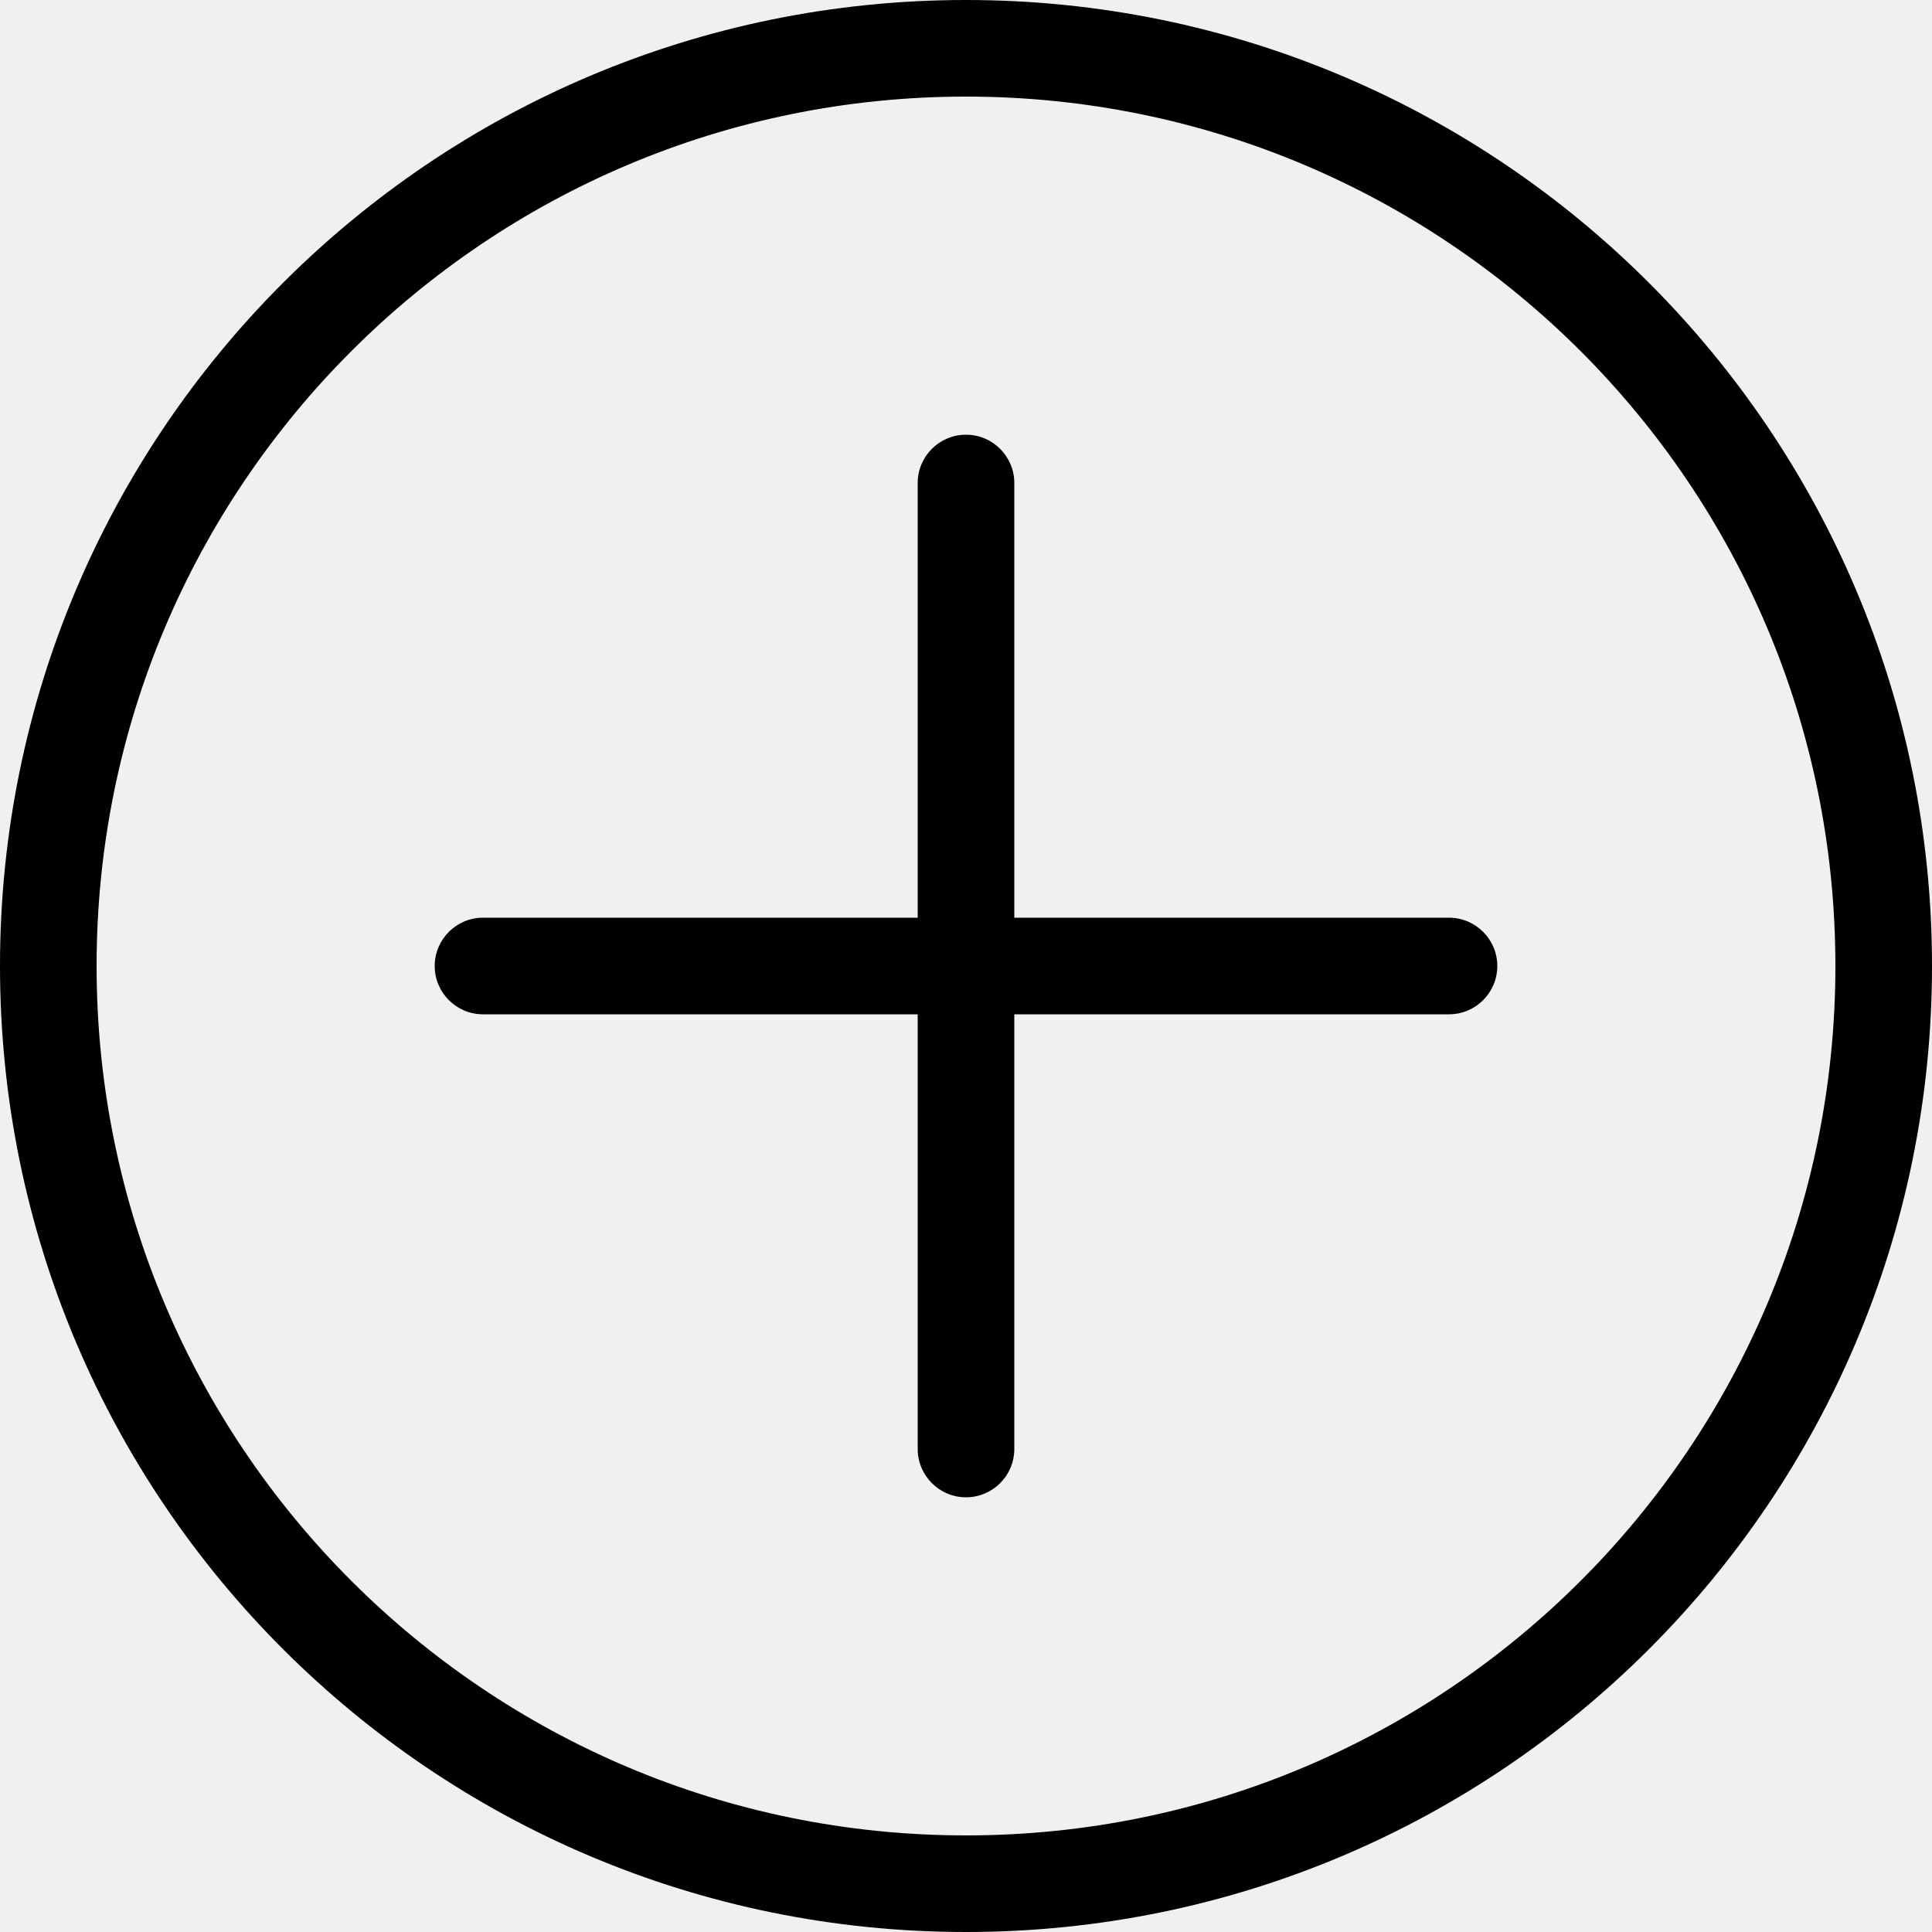
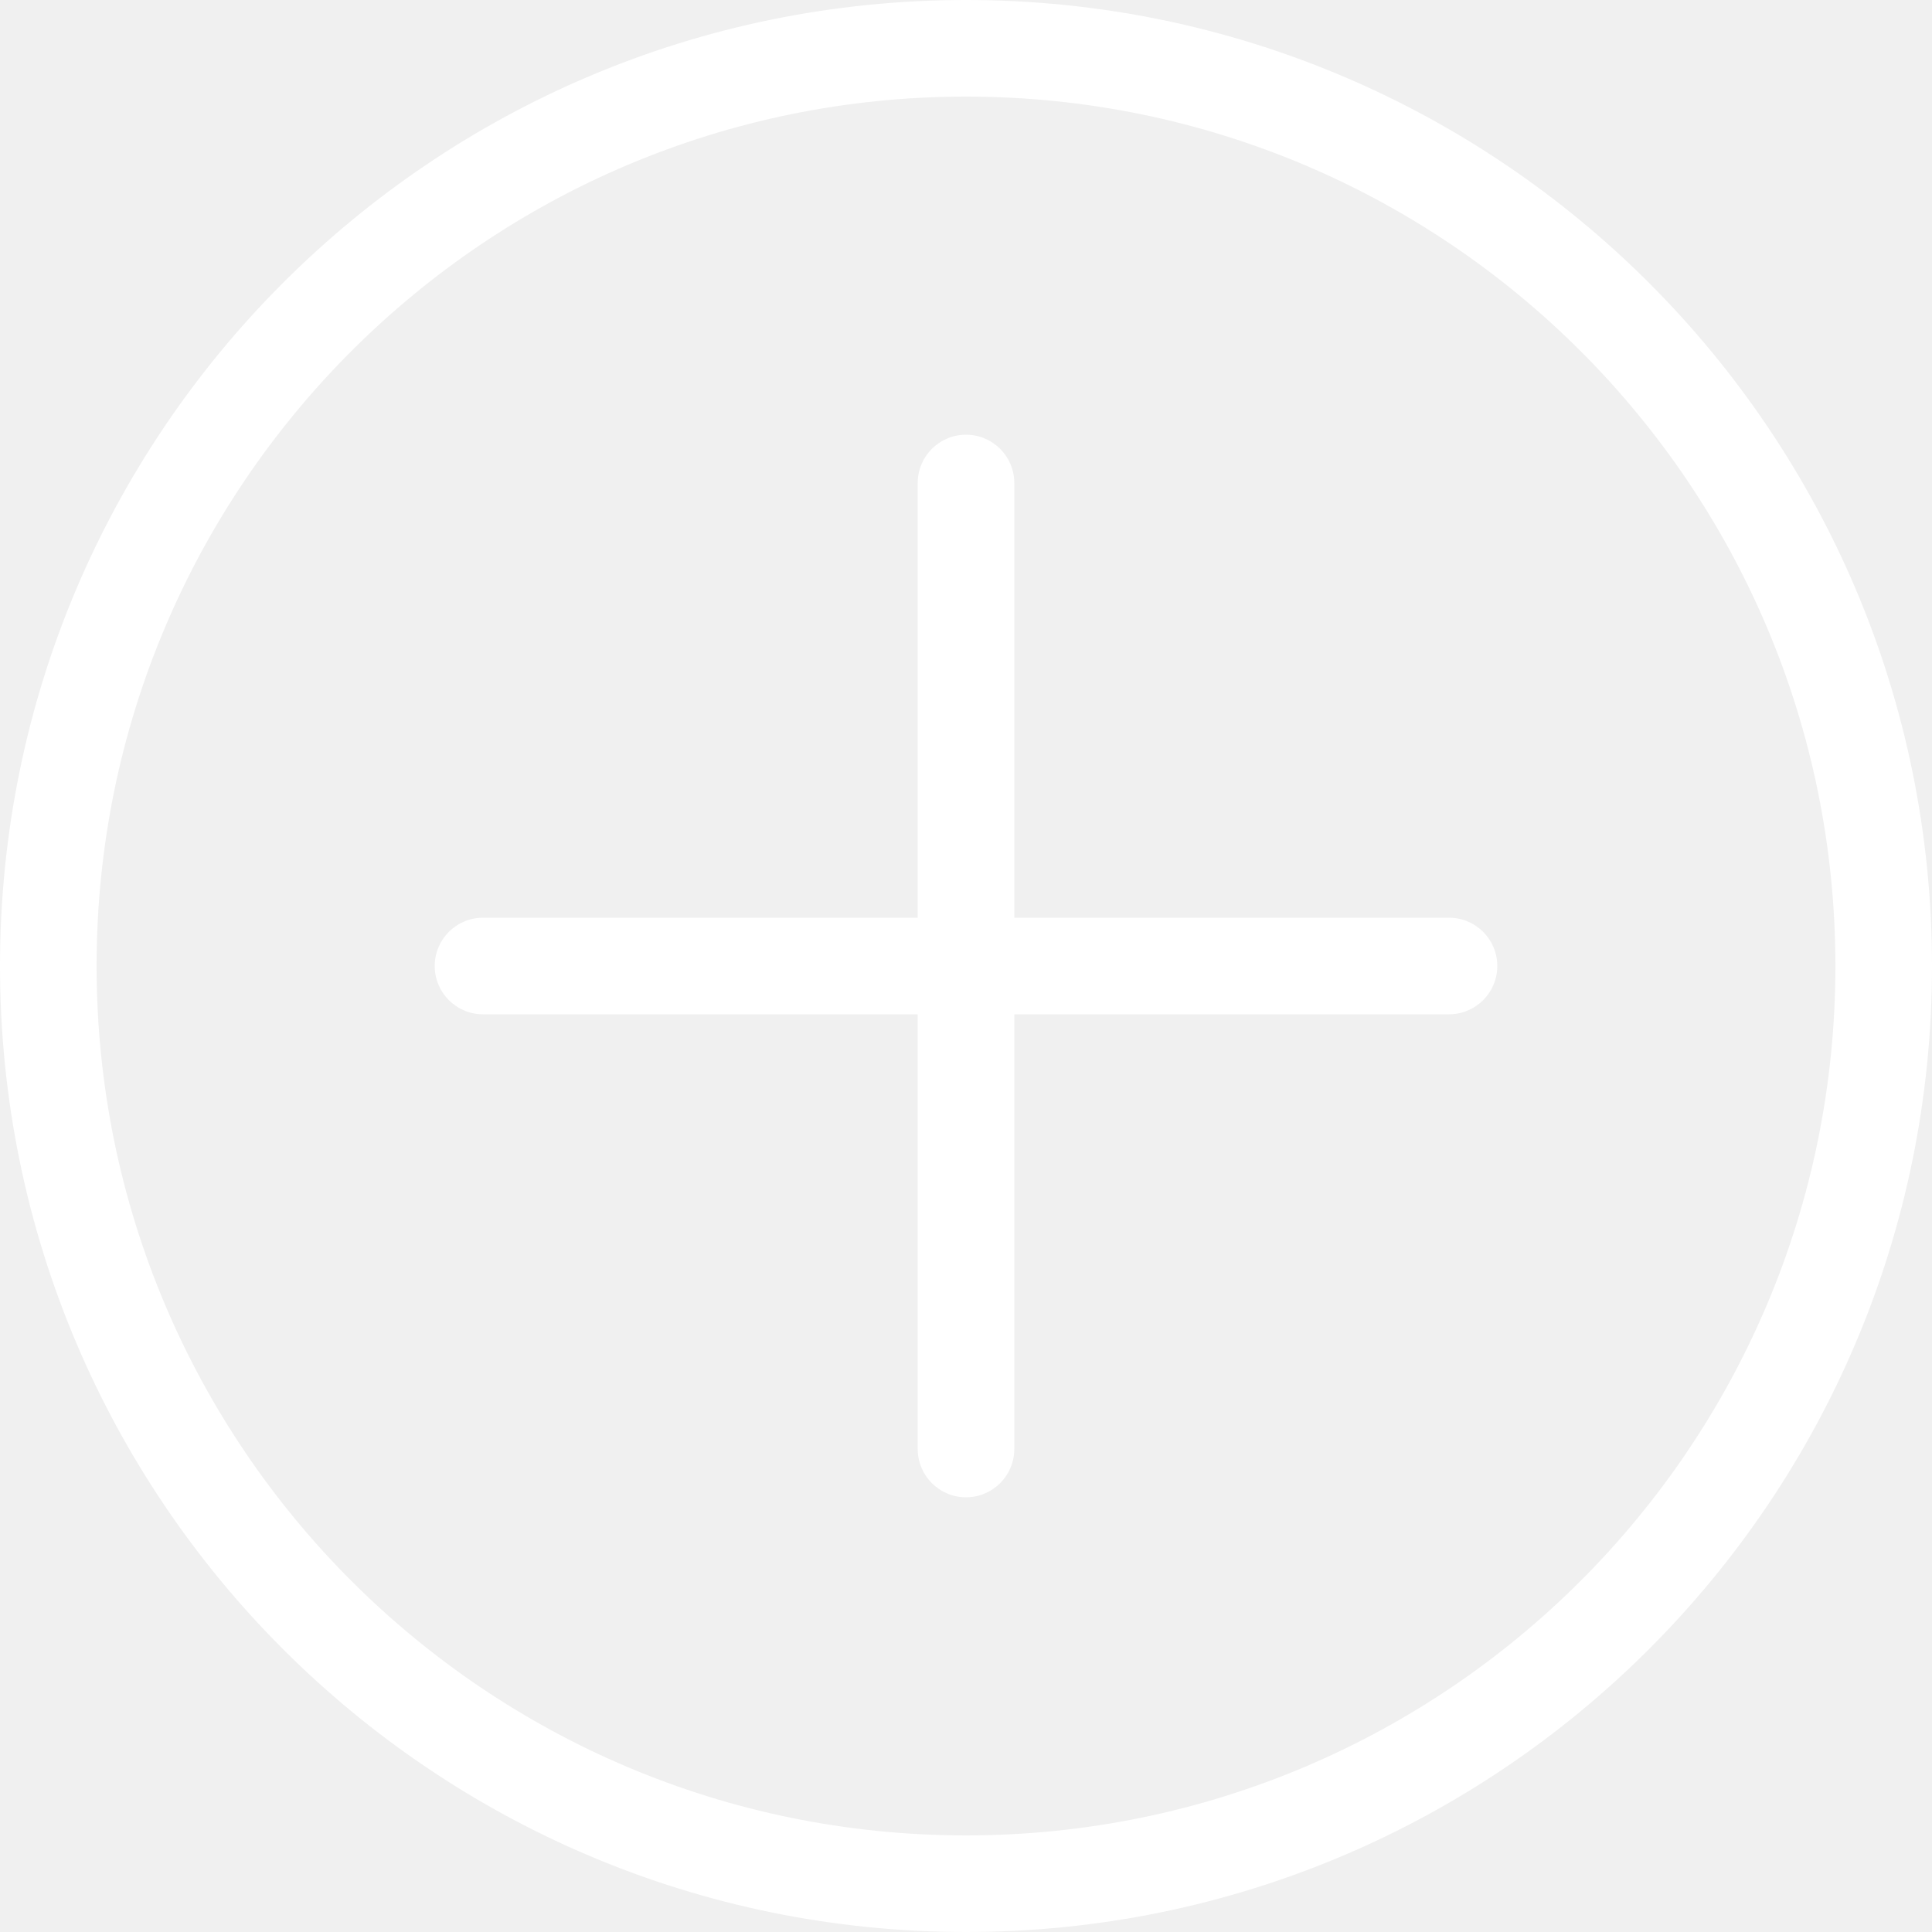
<svg xmlns="http://www.w3.org/2000/svg" fill="#000000" height="800px" width="800px" version="1.1" id="Layer_1" viewBox="0 0 512 512" xml:space="preserve">
-   <g>
-     <g>
-       <path d="M256,0C114.611,0,0,114.611,0,256s114.611,256,256,256s256-114.611,256-256S397.389,0,256,0z M256,486.4    C128.759,486.4,25.6,383.249,25.6,256S128.759,25.6,256,25.6S486.4,128.759,486.4,256S383.241,486.4,256,486.4z" />
+   <defs id="defs4" />
+   <g id="g2" style="fill:#ffffff;fill-opacity:1">
+     <g id="g1" style="fill:#ffffff;fill-opacity:1">
+       <path d="M256,0C114.611,0,0,114.611,0,256s114.611,256,256,256s256-114.611,256-256S397.389,0,256,0z M256,486.4    C128.759,486.4,25.6,383.249,25.6,256S128.759,25.6,256,25.6S486.4,128.759,486.4,256S383.241,486.4,256,486.4z" id="path1" style="fill:#ffffff;fill-opacity:1" />
    </g>
  </g>
-   <g>
-     <g>
-       <path d="M384,243.2H268.8V128c0-7.066-5.734-12.8-12.8-12.8c-7.066,0-12.8,5.734-12.8,12.8v115.2H128    c-7.066,0-12.8,5.734-12.8,12.8c0,7.066,5.734,12.8,12.8,12.8h115.2V384c0,7.066,5.734,12.8,12.8,12.8    c7.066,0,12.8-5.734,12.8-12.8V268.8H384c7.066,0,12.8-5.734,12.8-12.8C396.8,248.934,391.066,243.2,384,243.2z" />
+   <g id="g4" style="fill:#ffffff;fill-opacity:1">
+     <g id="g3" style="fill:#ffffff;fill-opacity:1">
+       <path d="M384,243.2H268.8V128c0-7.066-5.734-12.8-12.8-12.8c-7.066,0-12.8,5.734-12.8,12.8v115.2H128    c-7.066,0-12.8,5.734-12.8,12.8c0,7.066,5.734,12.8,12.8,12.8h115.2V384c0,7.066,5.734,12.8,12.8,12.8    c7.066,0,12.8-5.734,12.8-12.8V268.8H384c7.066,0,12.8-5.734,12.8-12.8C396.8,248.934,391.066,243.2,384,243.2z" id="path2" style="fill:#ffffff;fill-opacity:1" />
    </g>
  </g>
</svg>
